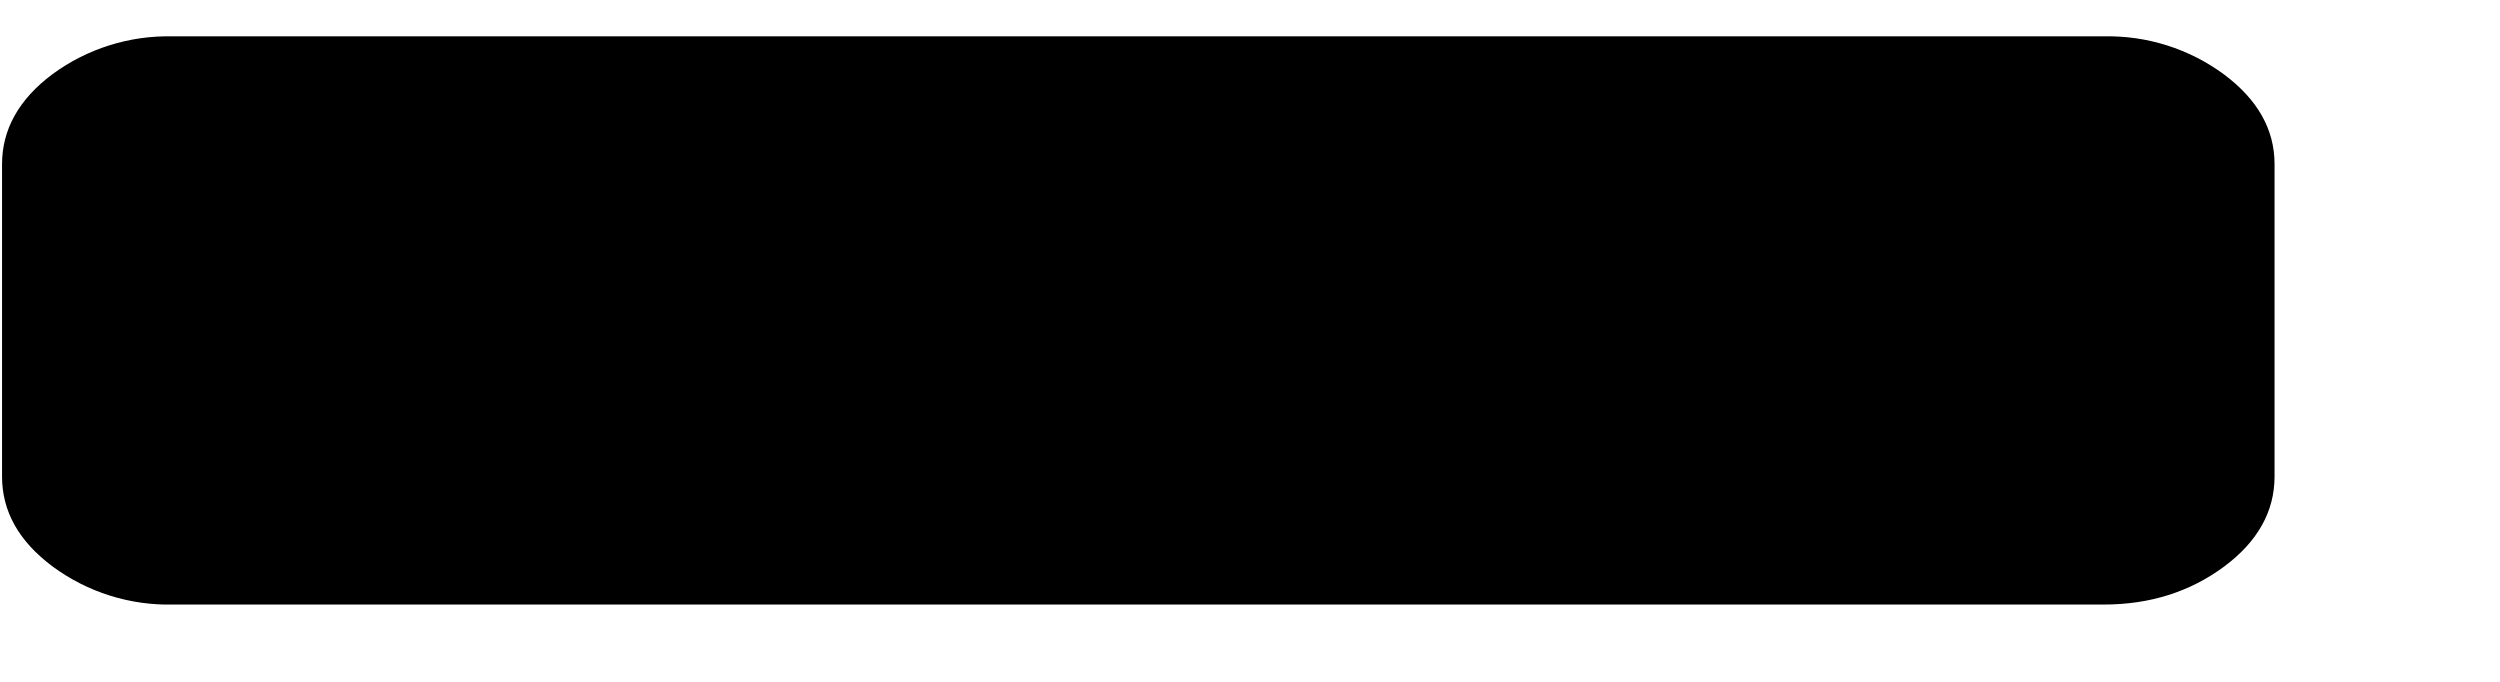
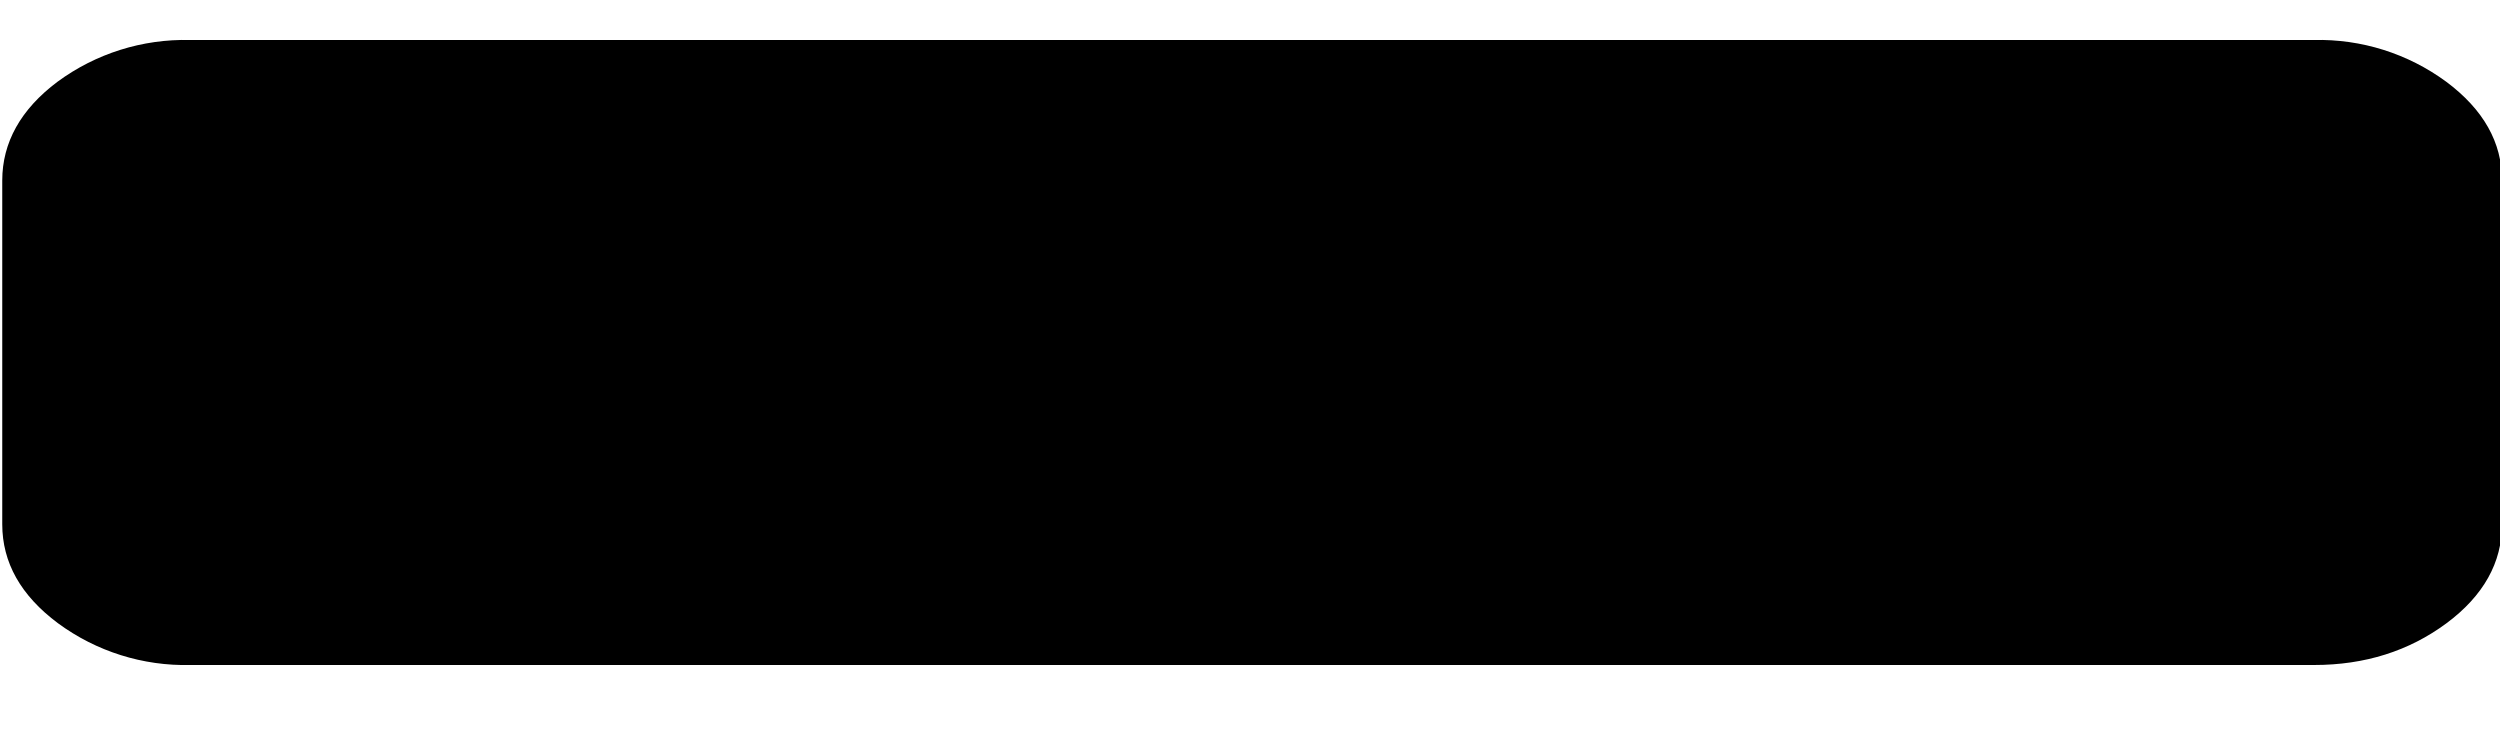
- <svg xmlns="http://www.w3.org/2000/svg" width="11" height="3">
+ <svg xmlns="http://www.w3.org/2000/svg" viewBox="0 0 10 3">
  <path d="M9.256 2.66c.204 0 .38-.056.53-.167.148-.11.222-.243.222-.396V.722c0-.152-.074-.284-.223-.395a.859.859 0 0 0-.53-.167H.76a.859.859 0 0 0-.53.167C.083.437.009.57.009.722v1.375c0 .153.074.285.223.396a.859.859 0 0 0 .53.167h8.495Z" />
</svg>
